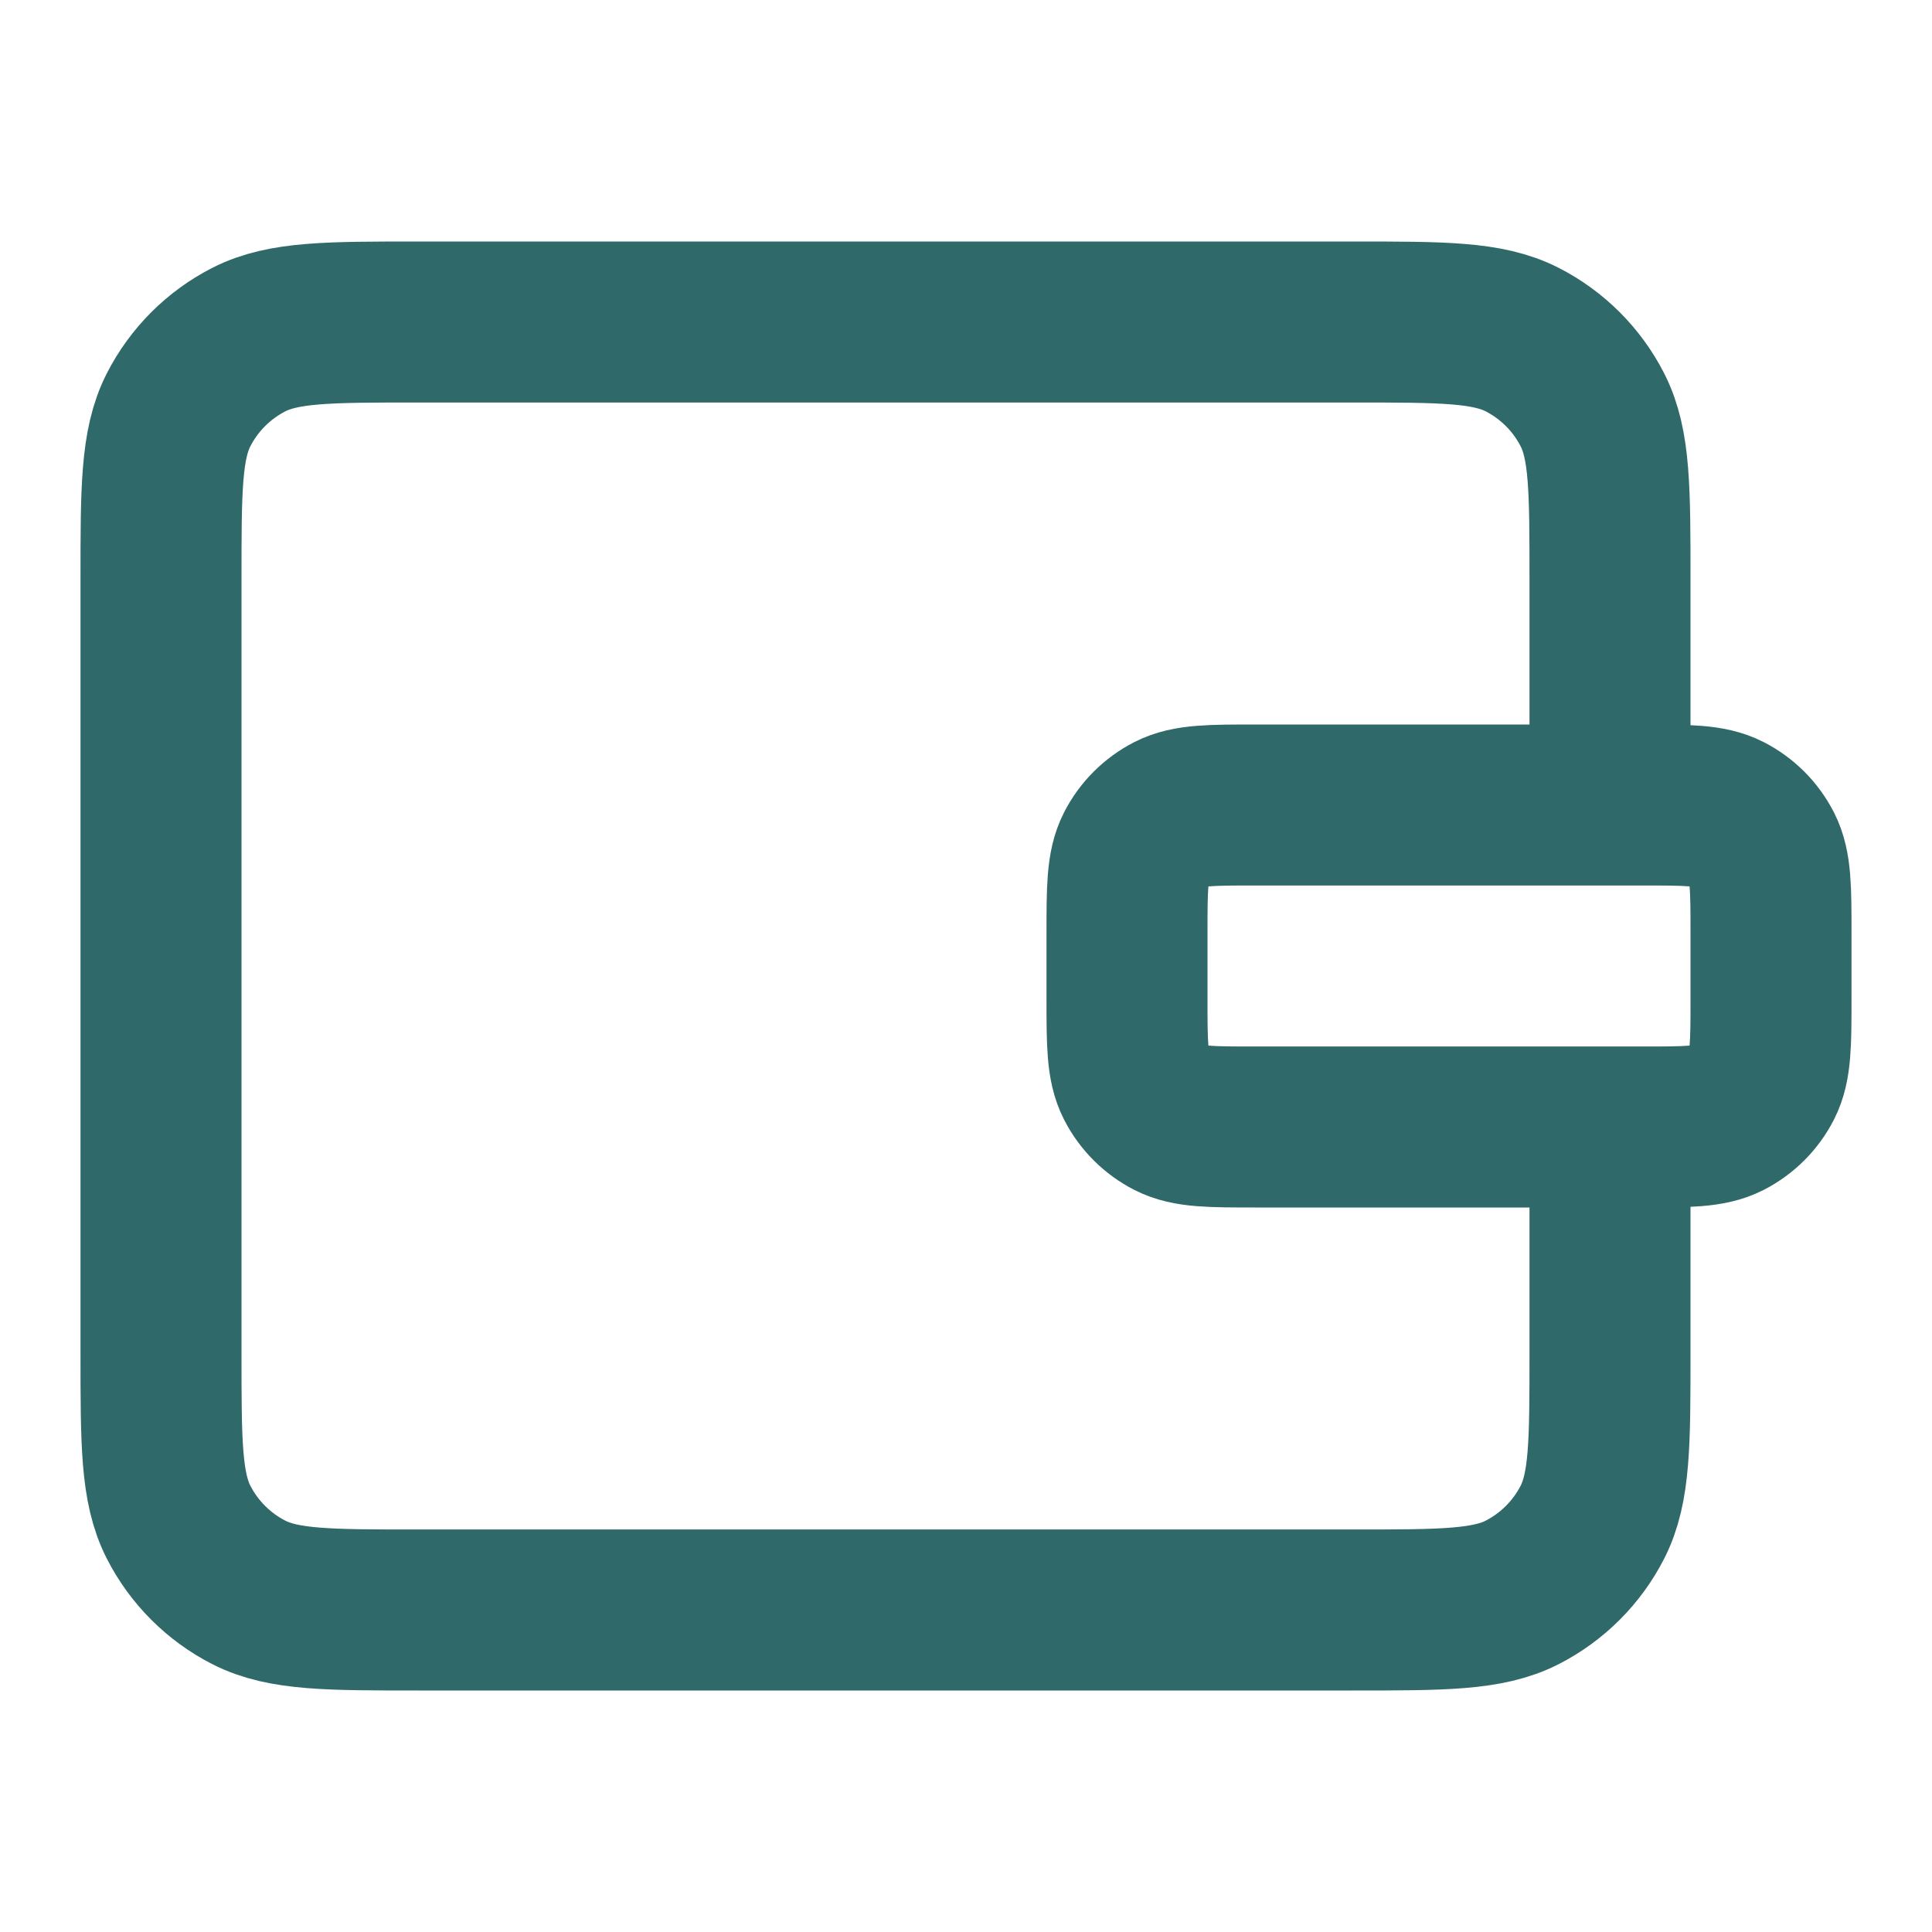
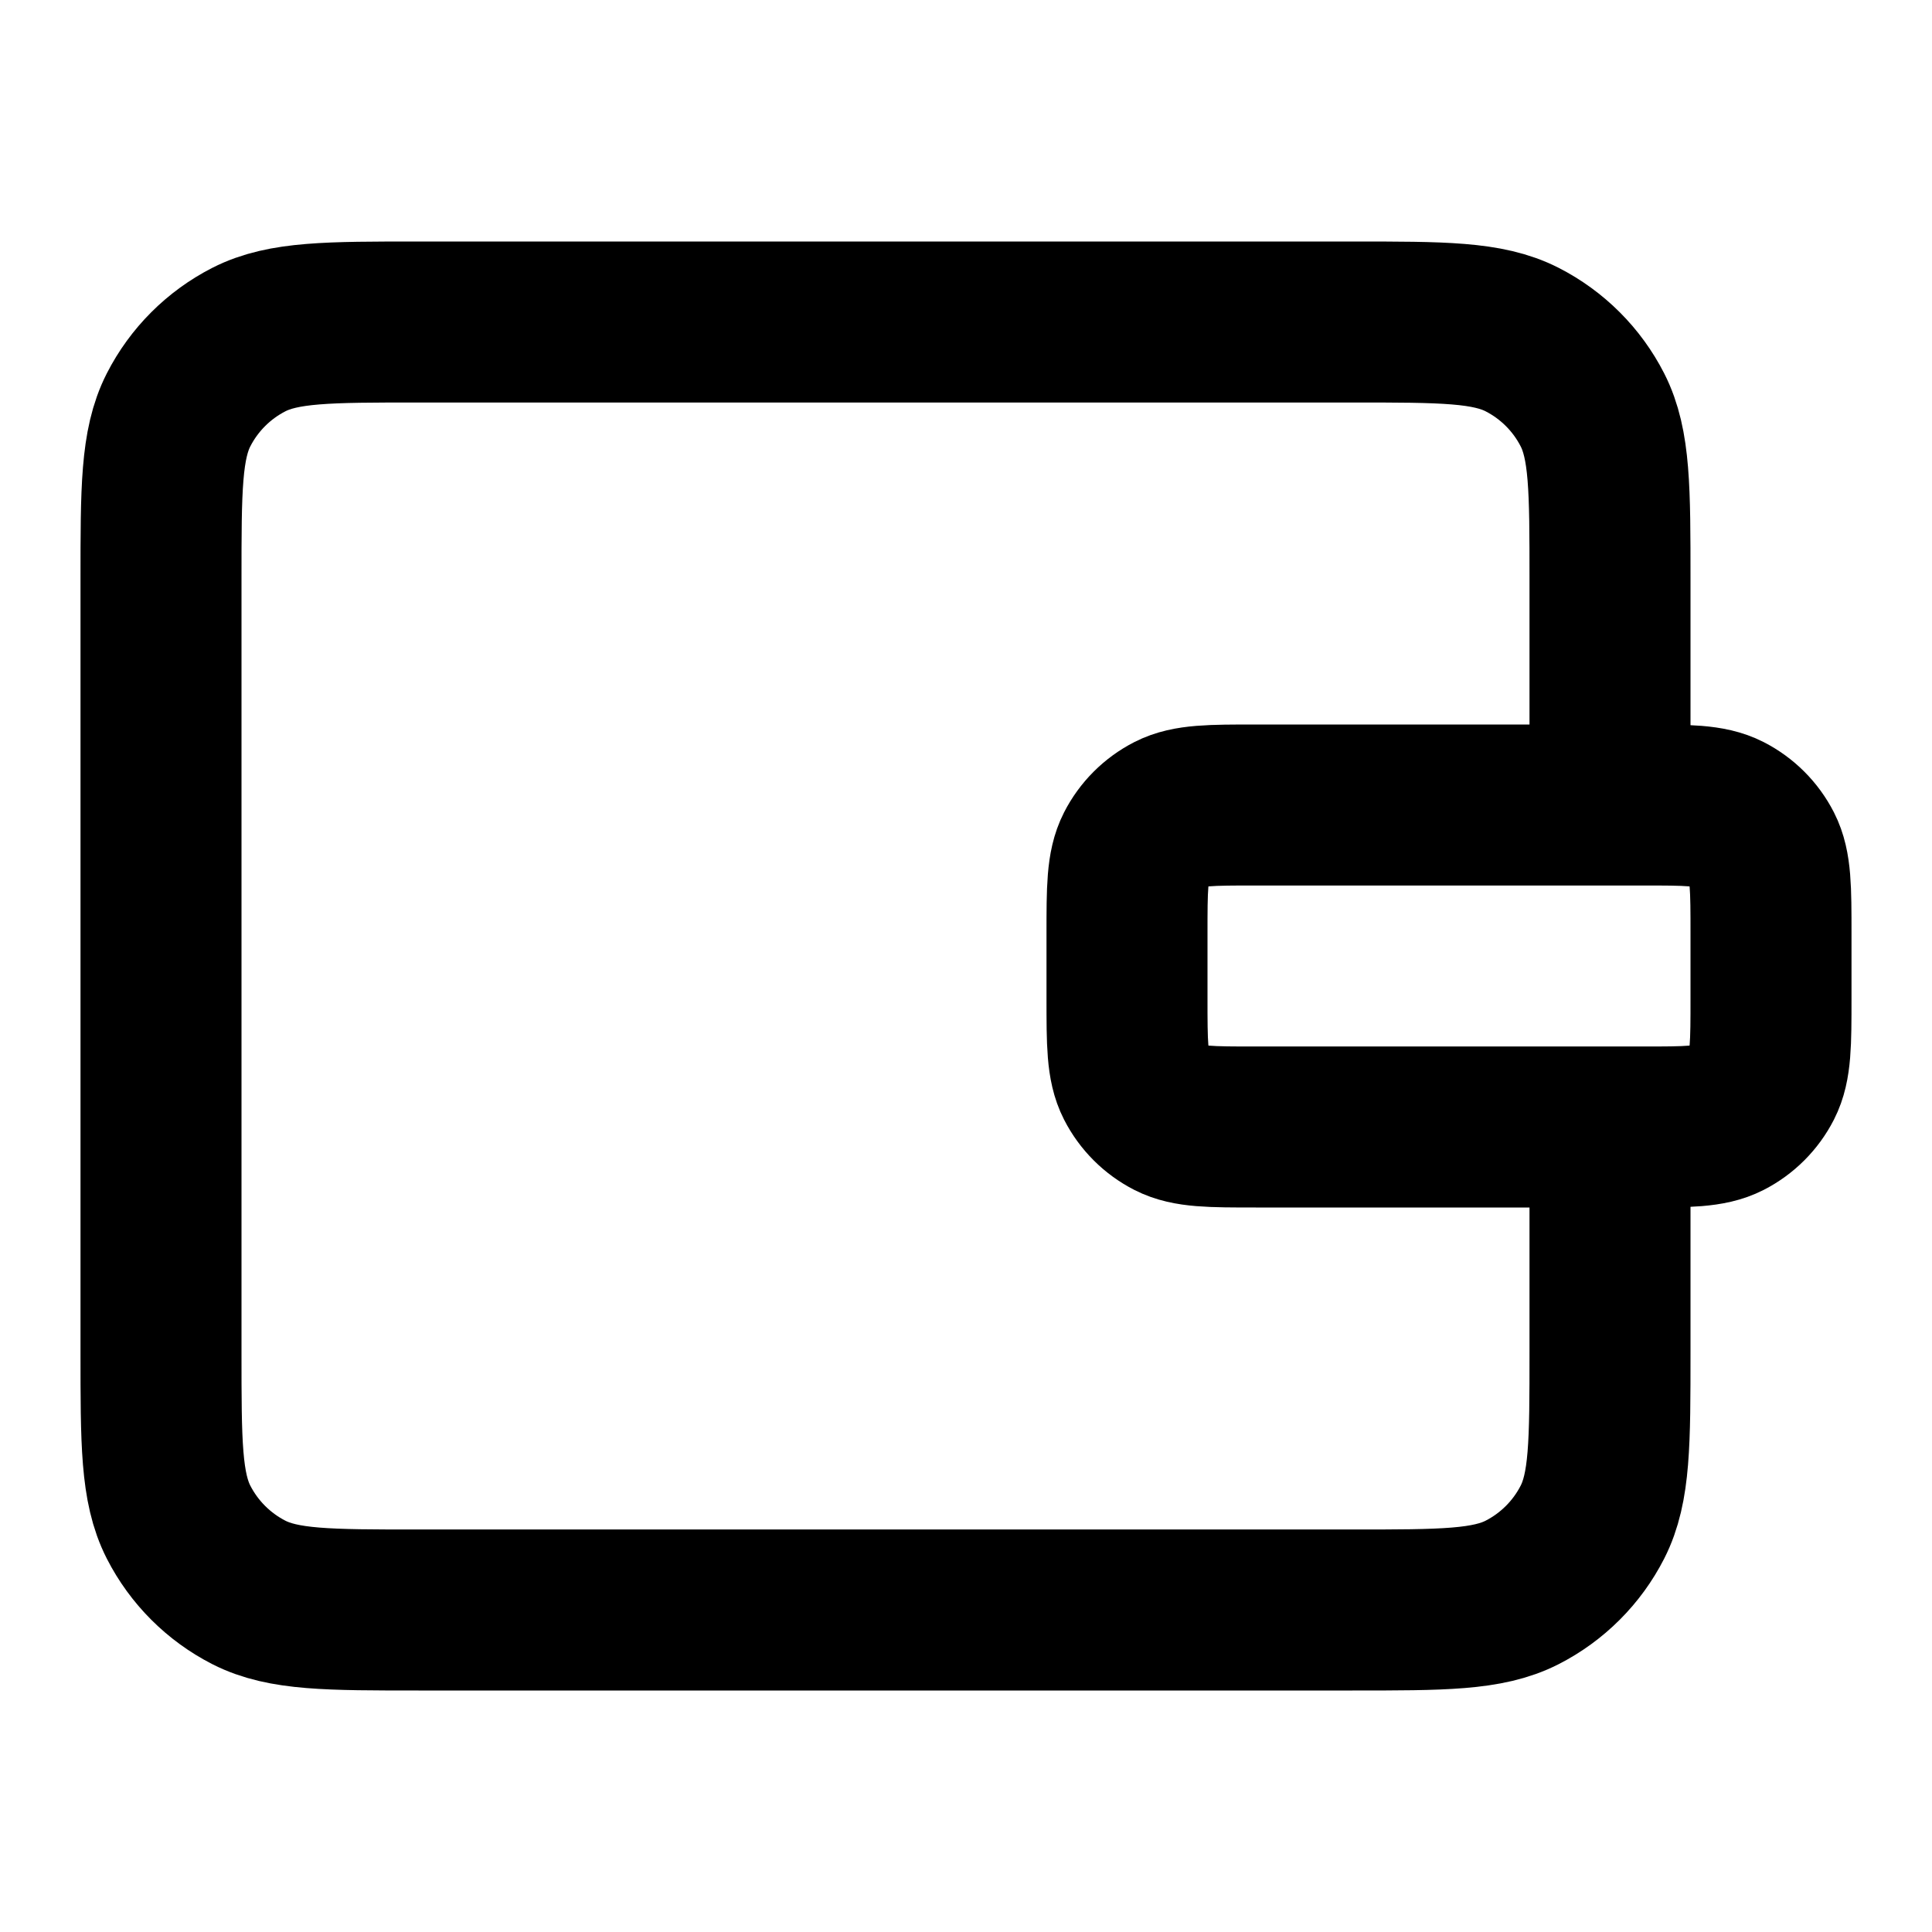
<svg xmlns="http://www.w3.org/2000/svg" width="24" height="24" viewBox="0 0 24 24" fill="none">
-   <path d="M20 10V7.2C20 6.08 20 5.52 19.782 5.092C19.59 4.716 19.284 4.41 18.908 4.218C18.48 4 17.92 4 16.8 4H5.2C4.08 4 3.52 4 3.092 4.218C2.716 4.41 2.41 4.716 2.218 5.092C2 5.52 2 6.08 2 7.2V16.8C2 17.92 2 18.48 2.218 18.908C2.41 19.284 2.716 19.59 3.092 19.782C3.52 20 4.08 20 5.2 20H16.8C17.92 20 18.48 20 18.908 19.782C19.284 19.59 19.59 19.284 19.782 18.908C20 18.48 20 17.92 20 16.8V14.5M15.6 14H20.4C20.96 14 21.24 14 21.454 13.891C21.642 13.795 21.795 13.642 21.891 13.454C22 13.24 22 12.96 22 12.4V11.6C22 11.04 22 10.76 21.891 10.546C21.795 10.358 21.642 10.205 21.454 10.109C21.24 10 20.96 10 20.4 10H15.6C15.04 10 14.76 10 14.546 10.109C14.358 10.205 14.205 10.358 14.109 10.546C14 10.76 14 11.04 14 11.6V12.4C14 12.96 14 13.24 14.109 13.454C14.205 13.642 14.358 13.795 14.546 13.891C14.76 14 15.04 14 15.6 14Z" stroke="#2F6969" stroke-width="2" />
+   <path d="M20 10V7.2C20 6.08 20 5.52 19.782 5.092C19.59 4.716 19.284 4.41 18.908 4.218C18.48 4 17.92 4 16.8 4H5.2C4.08 4 3.52 4 3.092 4.218C2.716 4.41 2.41 4.716 2.218 5.092C2 5.52 2 6.08 2 7.2V16.8C2 17.92 2 18.48 2.218 18.908C2.41 19.284 2.716 19.59 3.092 19.782C3.52 20 4.08 20 5.2 20H16.8C17.92 20 18.48 20 18.908 19.782C19.284 19.59 19.59 19.284 19.782 18.908C20 18.48 20 17.92 20 16.8V14.5M15.6 14H20.4C20.96 14 21.24 14 21.454 13.891C21.642 13.795 21.795 13.642 21.891 13.454C22 13.24 22 12.96 22 12.4V11.6C22 11.04 22 10.76 21.891 10.546C21.795 10.358 21.642 10.205 21.454 10.109C21.24 10 20.96 10 20.4 10H15.6C15.04 10 14.76 10 14.546 10.109C14.358 10.205 14.205 10.358 14.109 10.546C14 10.76 14 11.04 14 11.6V12.4C14 12.96 14 13.24 14.109 13.454C14.205 13.642 14.358 13.795 14.546 13.891C14.76 14 15.04 14 15.6 14Z" stroke="black" stroke-width="2" />
</svg>
